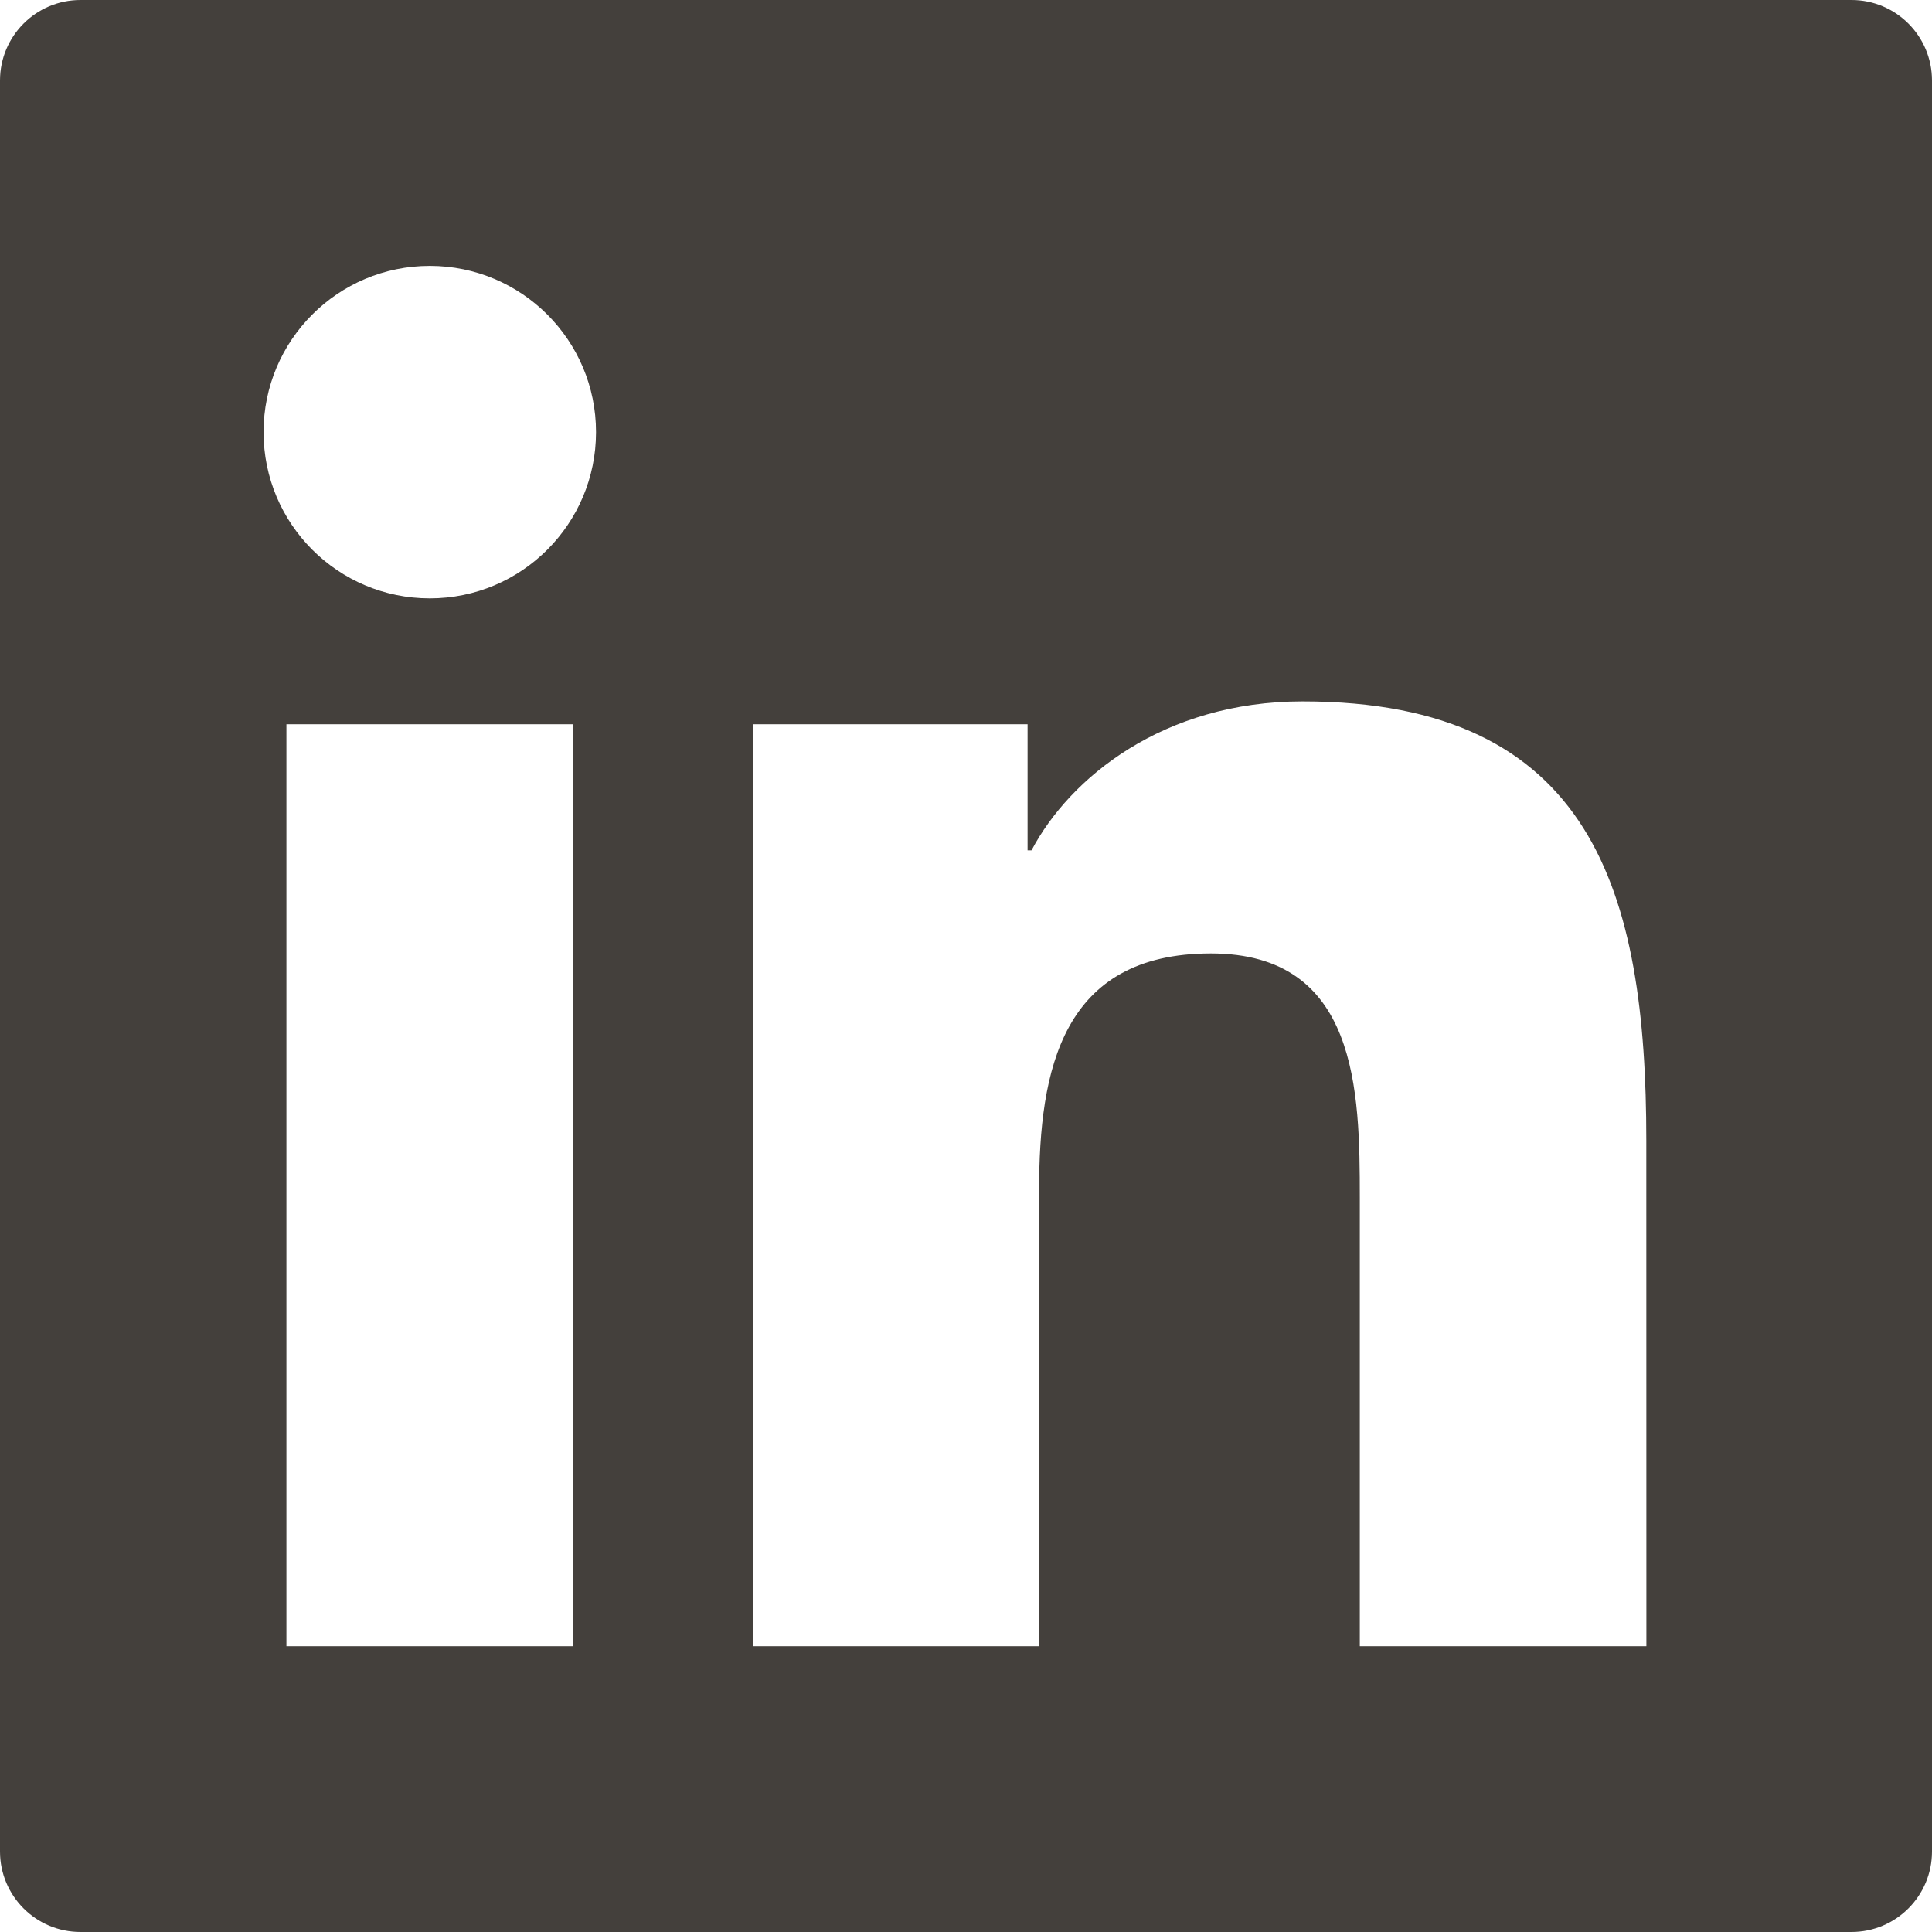
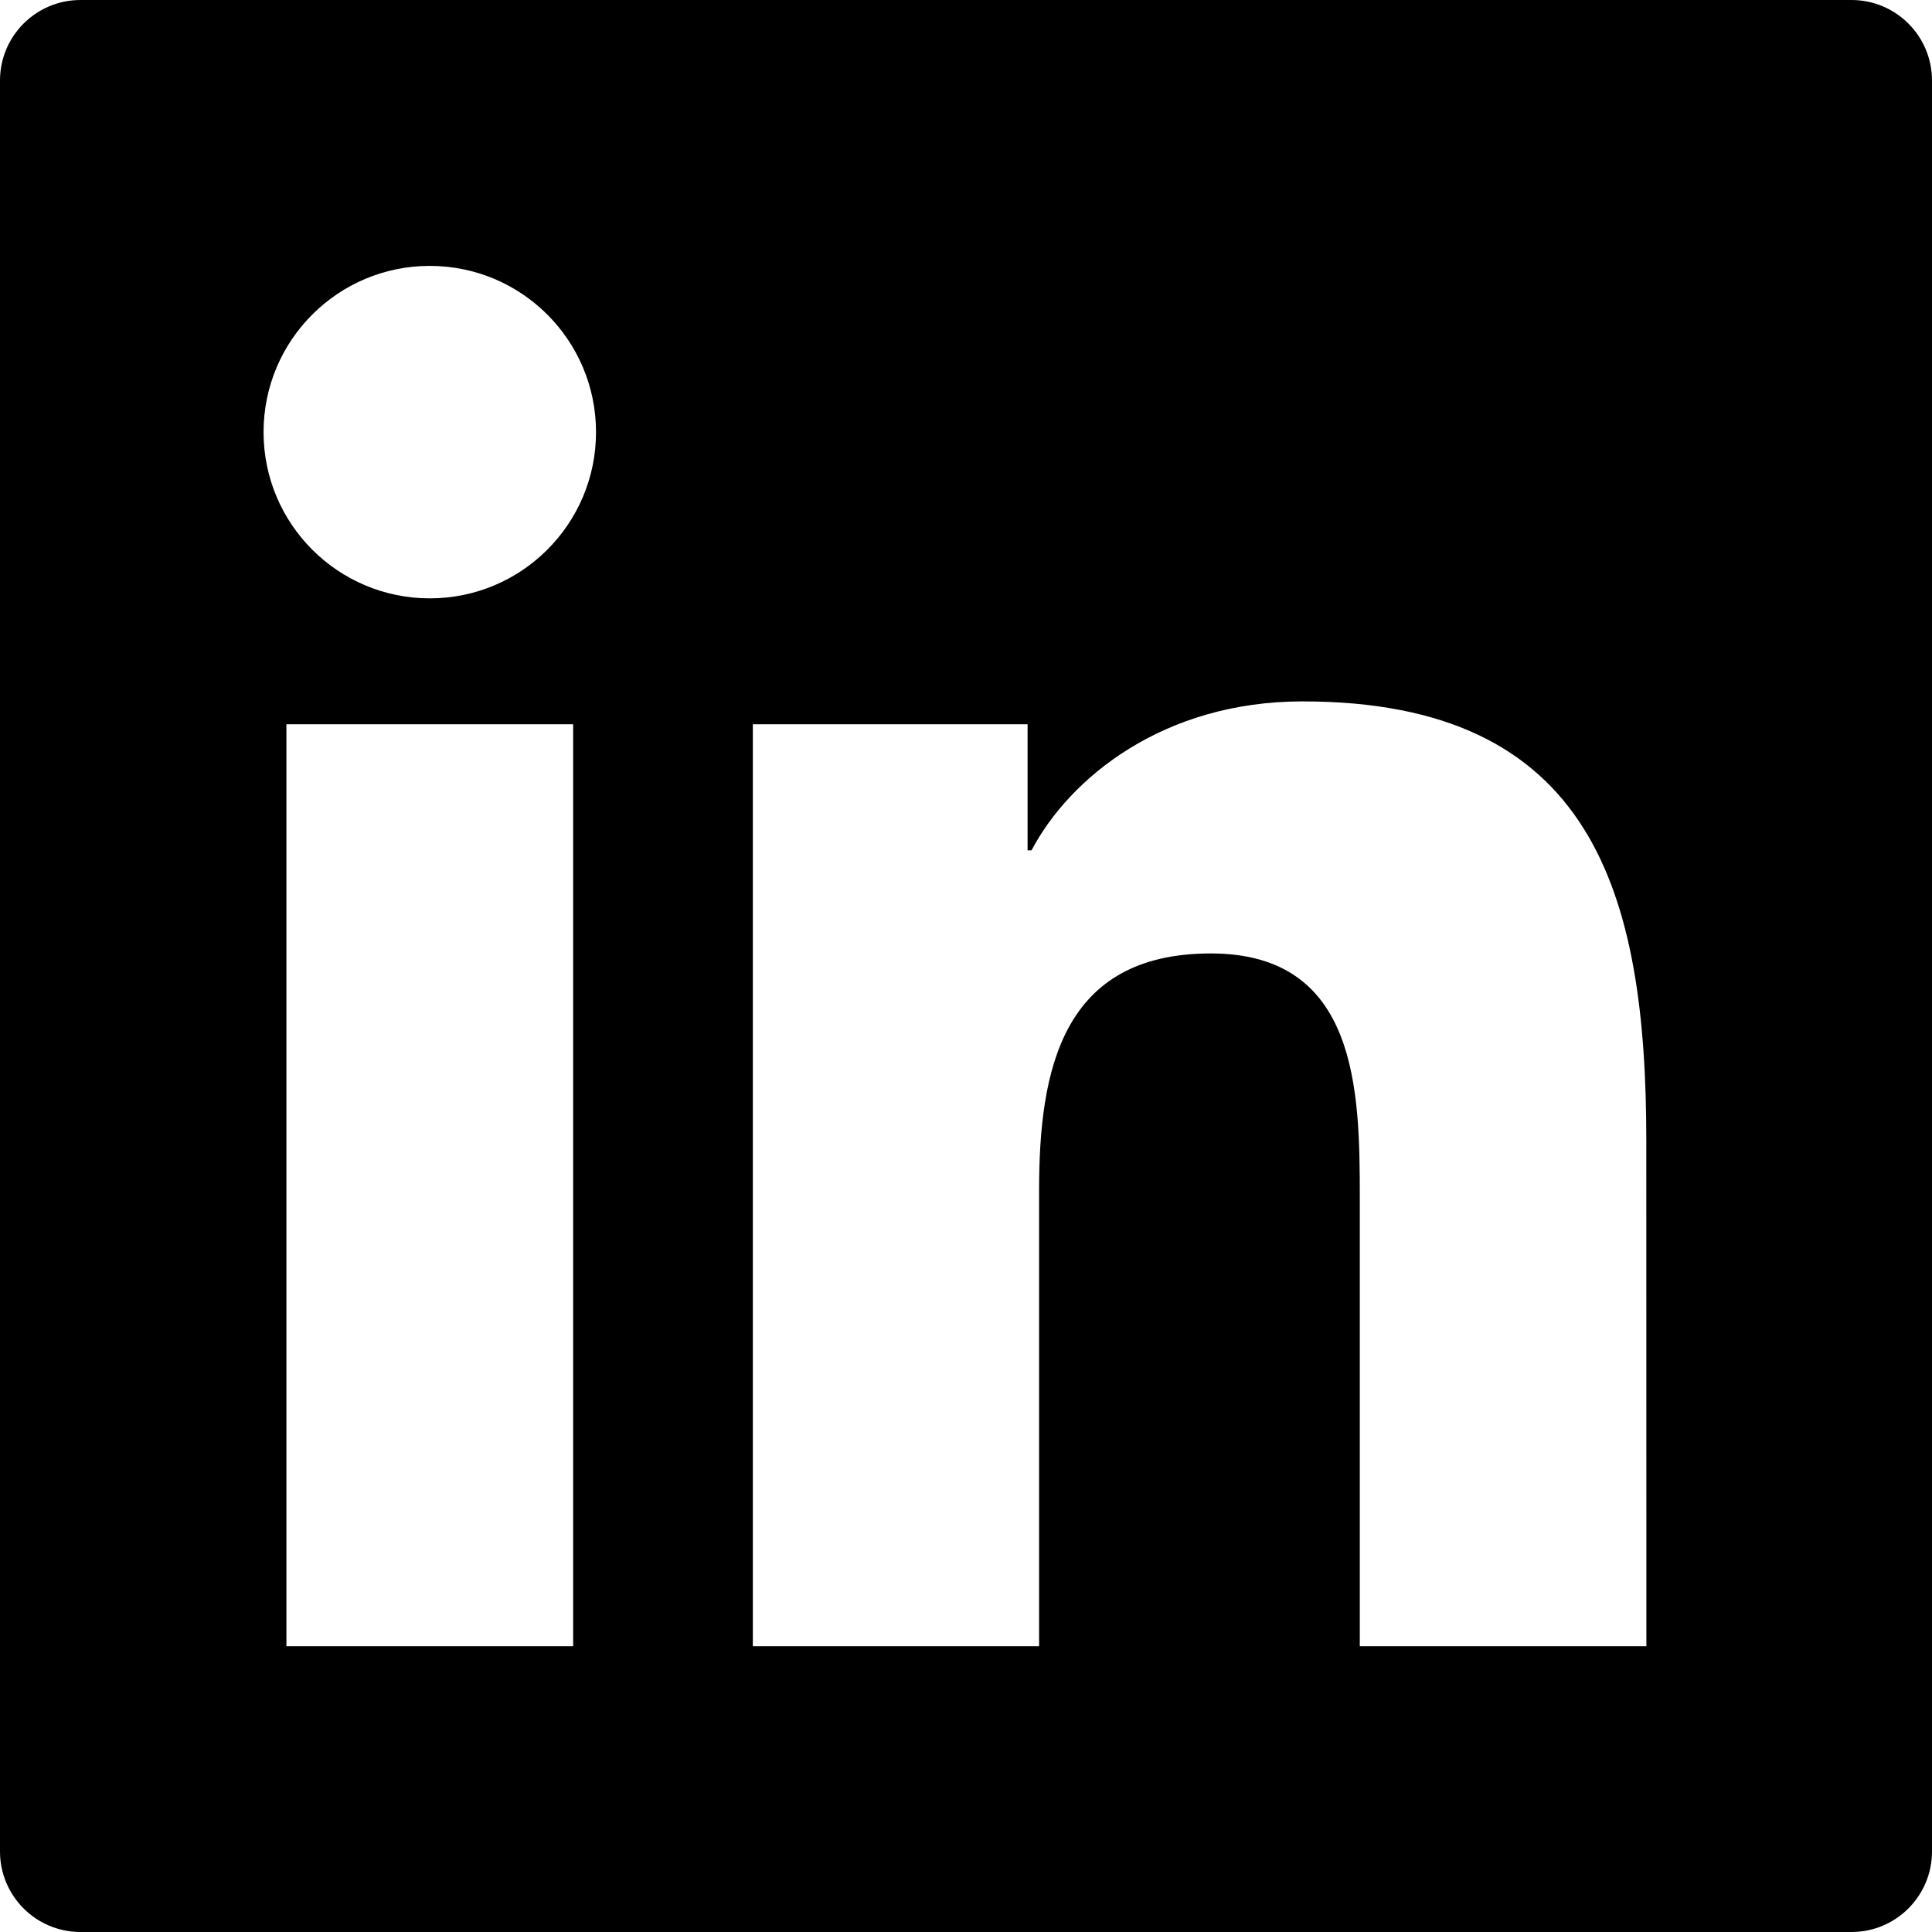
<svg xmlns="http://www.w3.org/2000/svg" width="32" height="32" viewBox="0 0 24 24">
-   <path fill="#44403c" fill-rule="evenodd" d="M20.452 20.45h-3.56v-5.57c0-1.328-.022-3.036-1.85-3.036c-1.851 0-2.134 1.447-2.134 2.942v5.664H9.352V8.997h3.413v1.566h.049c.475-.9 1.636-1.85 3.367-1.85c3.605 0 4.27 2.371 4.27 5.456zM5.339 7.433a2.063 2.063 0 1 1 0-4.13a2.065 2.065 0 0 1 0 4.13M7.12 20.45H3.558V8.997H7.12zM23 0H1a1 1 0 0 0-1 1v22a1 1 0 0 0 1 1h22a1 1 0 0 0 1-1V1a1 1 0 0 0-1-1" />
+   <path fill="currentColor" fill-rule="evenodd" d="M20.452 20.45h-3.56v-5.57c0-1.328-.022-3.036-1.85-3.036c-1.851 0-2.134 1.447-2.134 2.942v5.664H9.352V8.997h3.413v1.566h.049c.475-.9 1.636-1.85 3.367-1.85c3.605 0 4.27 2.371 4.27 5.456zM5.339 7.433a2.063 2.063 0 1 1 0-4.13a2.065 2.065 0 0 1 0 4.13M7.12 20.45H3.558V8.997H7.12zM23 0H1a1 1 0 0 0-1 1v22a1 1 0 0 0 1 1h22a1 1 0 0 0 1-1V1a1 1 0 0 0-1-1" />
</svg>
